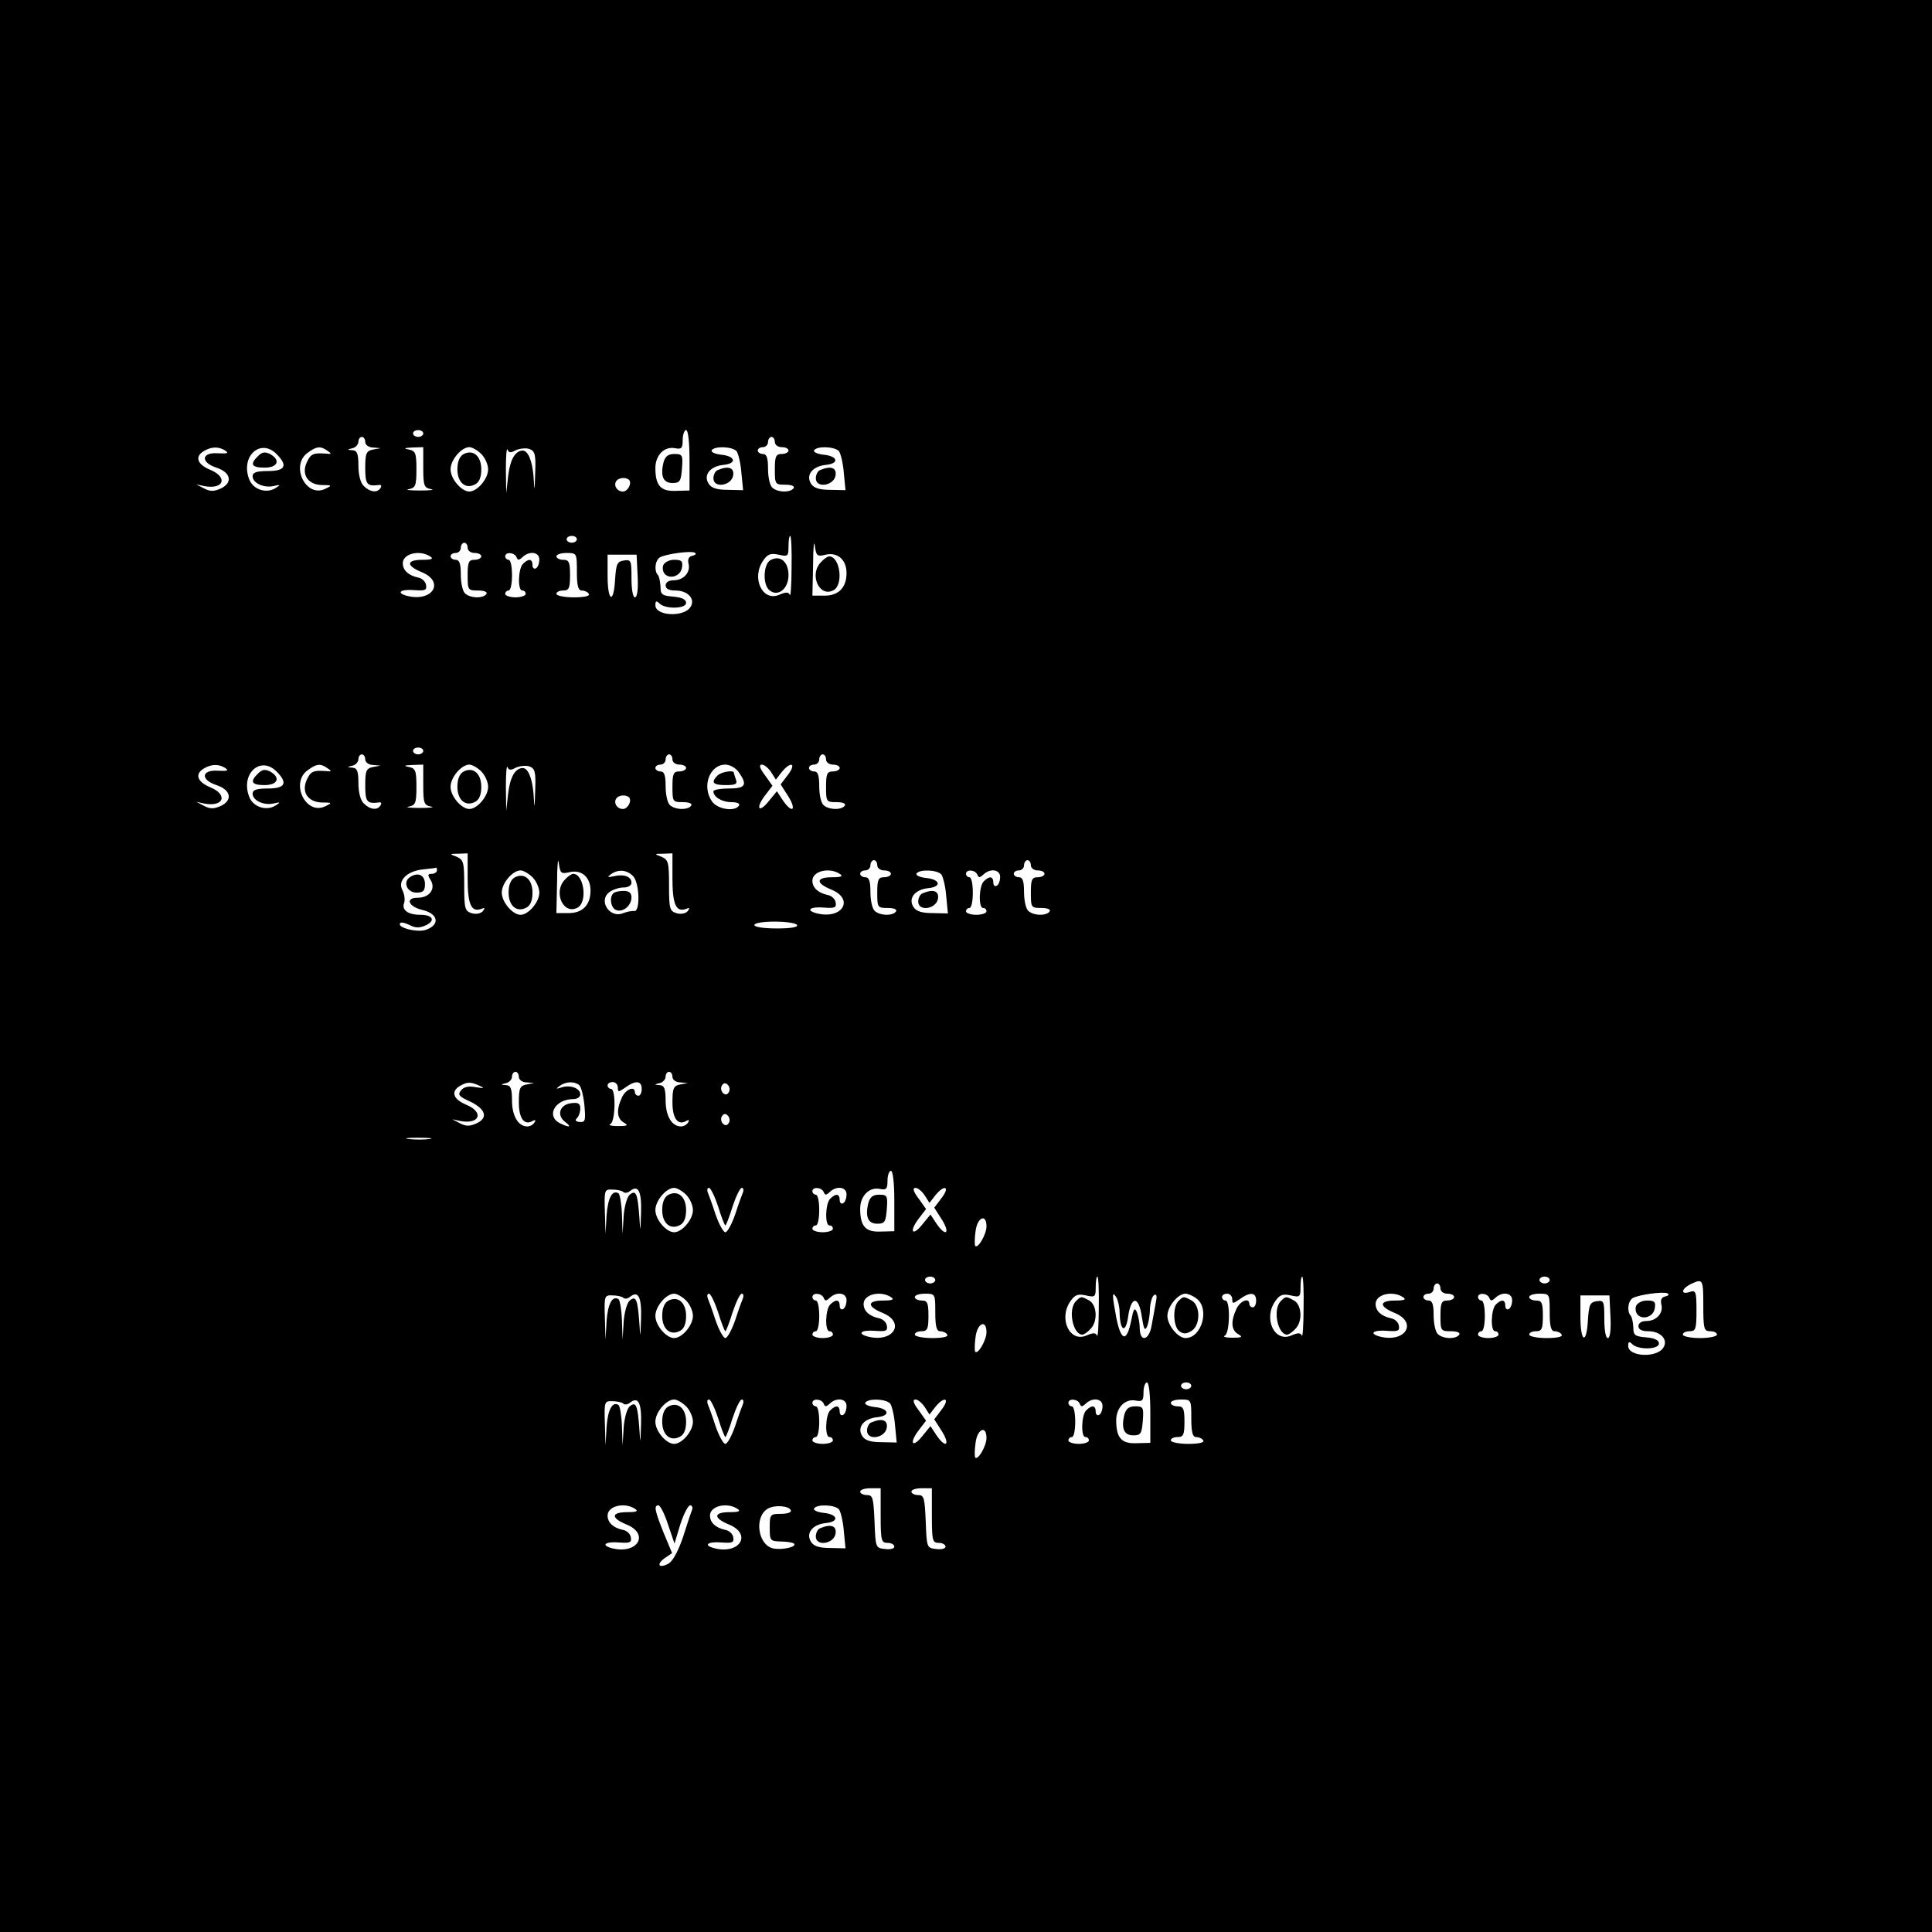
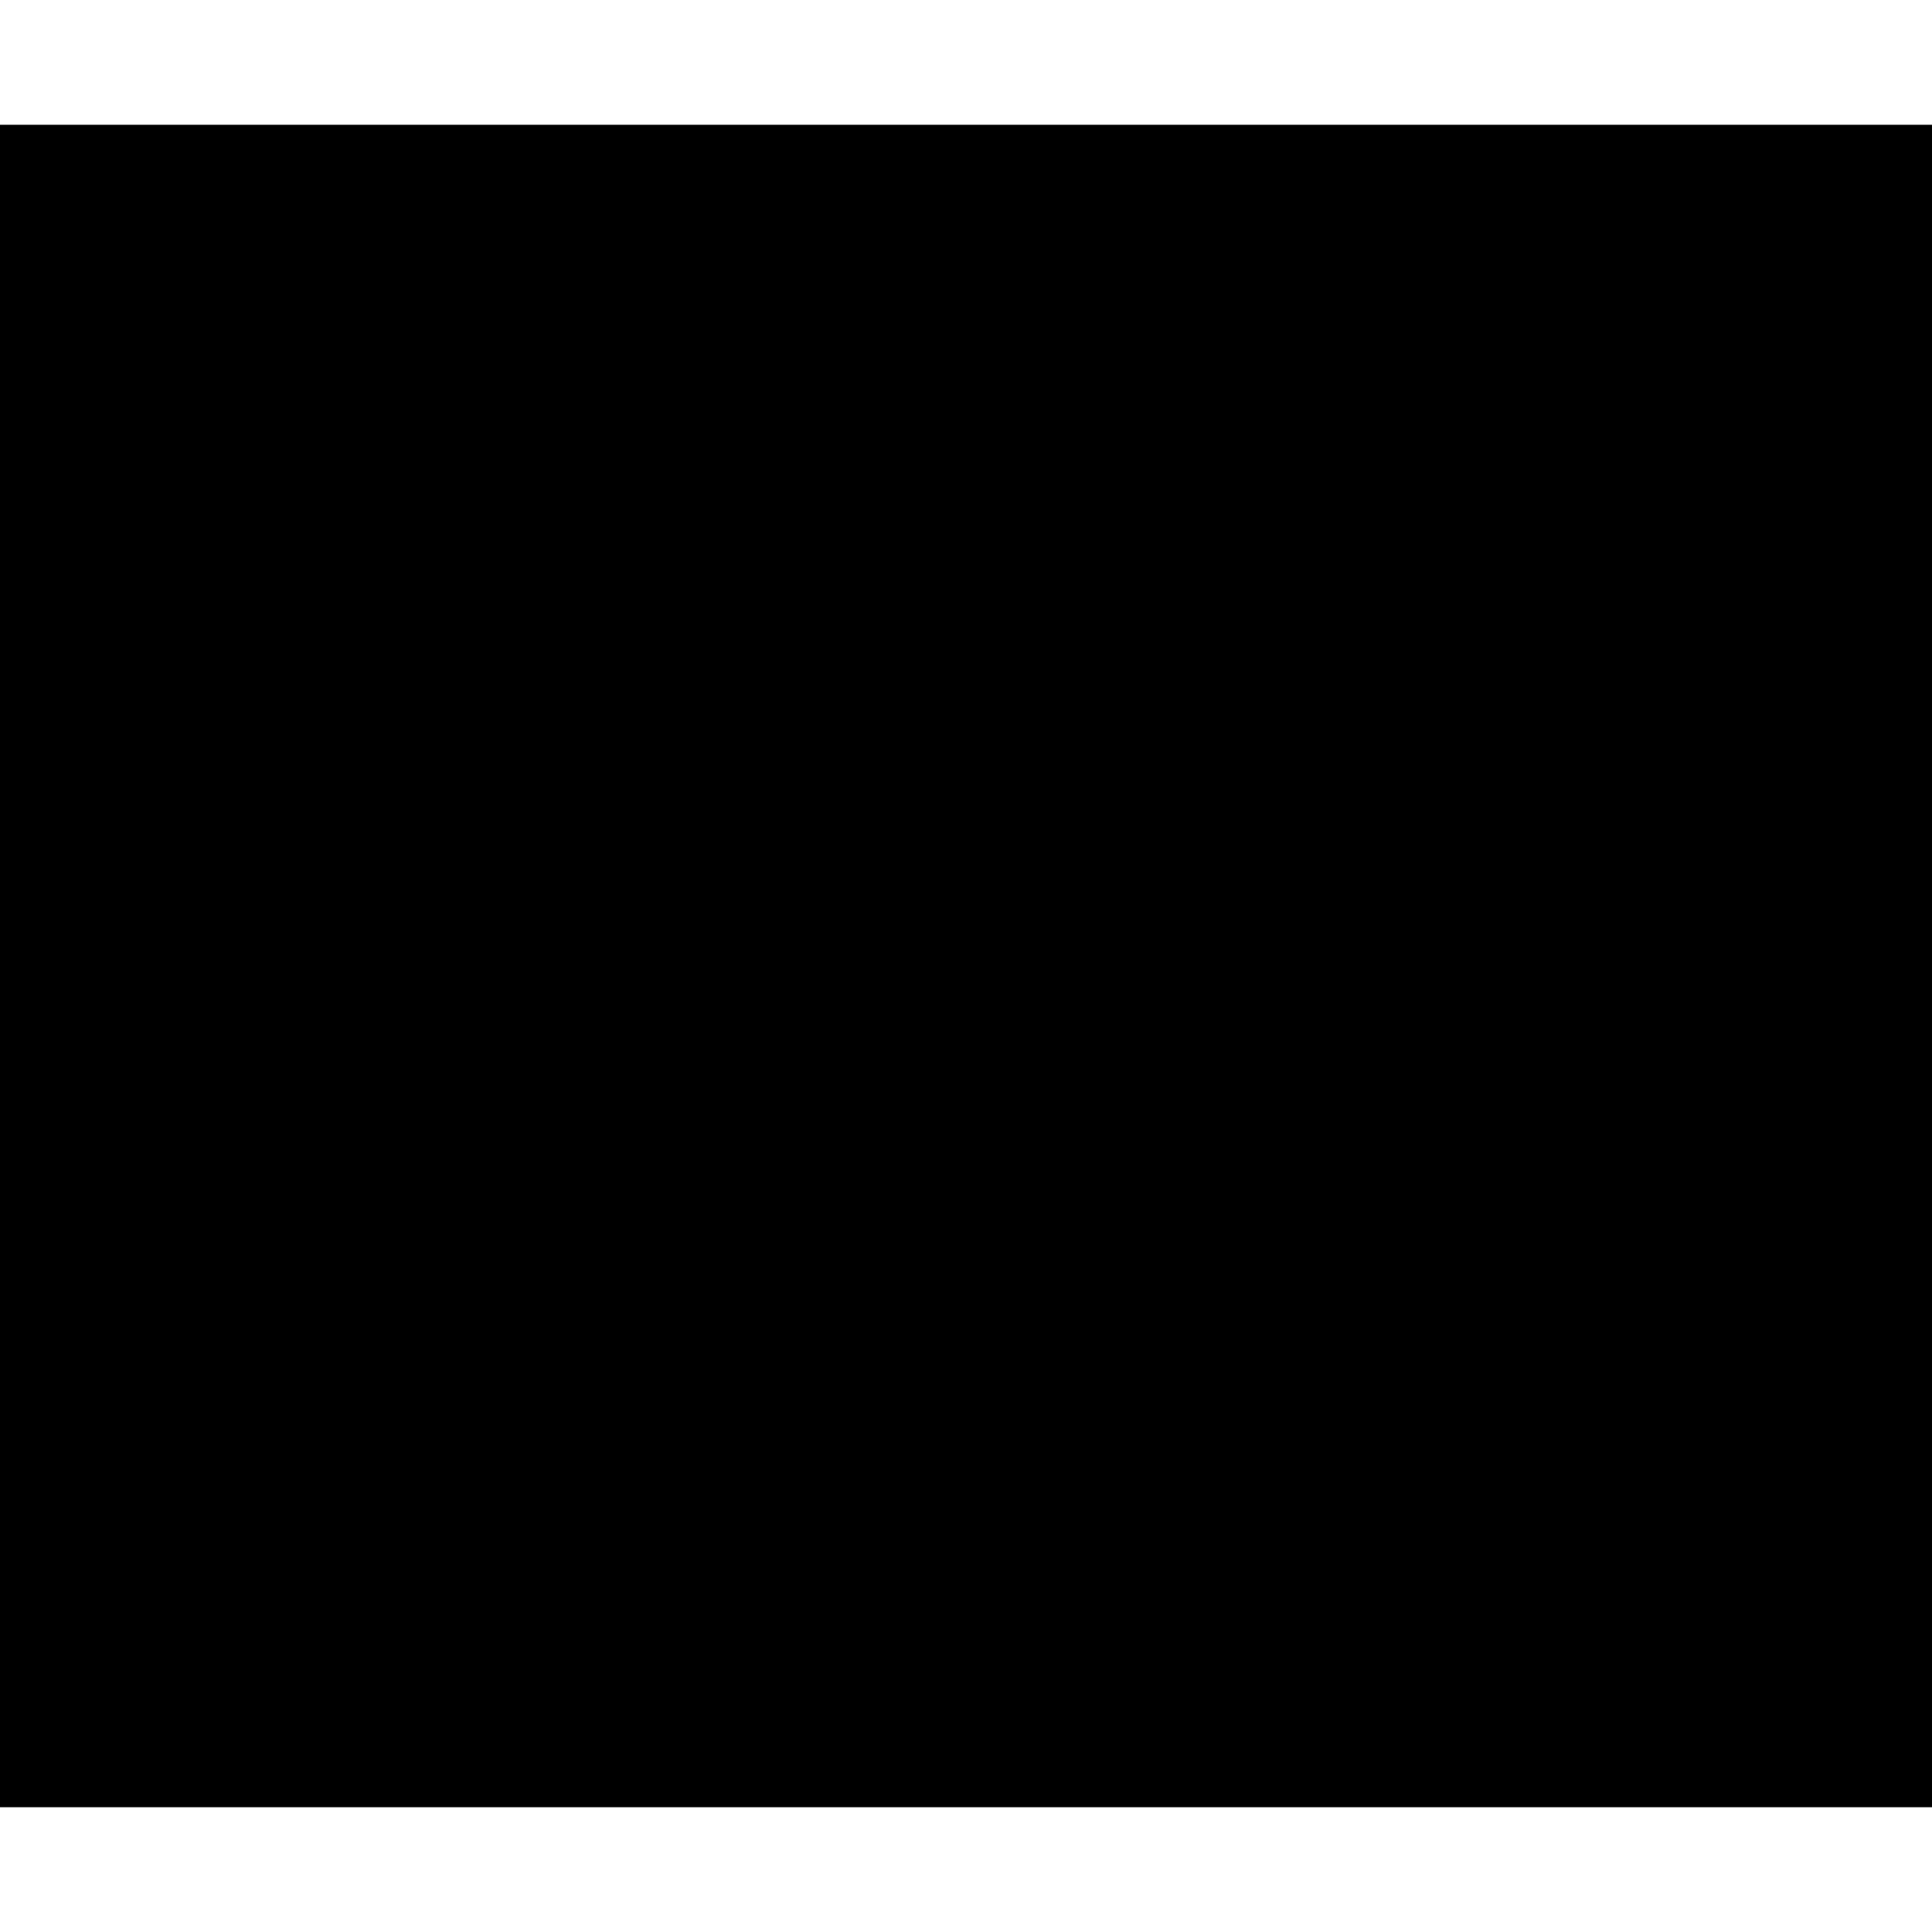
- <svg xmlns="http://www.w3.org/2000/svg" version="1.0" width="566pt" height="566pt" viewBox="0 0 566 566" preserveAspectRatio="xMidYMid meet">
-   <g transform="translate(0,566) scale(0.1,-0.1)" fill="#000000" stroke="none">
-     <path d="M0 2830 l0 -2830 2830 0 2830 0 0 2830 0 2830 -2830 0 -2830 0 0 -2830z m1240 1560 c0 -5 -7 -10 -15 -10 -8 0 -15 5 -15 10 0 6 7 10 15 10 8 0 15 -4 15 -10z m780 -78 l0 -89 -40 -1 c-44 -2 -60 15 -60 67 0 37 26 64 57 58 20 -4 23 0 23 24 0 16 5 29 10 29 6 0 10 -36 10 -88z m-950 53 c0 -8 10 -16 23 -16 l22 -2 -22 -4 c-20 -4 -23 -11 -23 -54 0 -48 5 -54 39 -50 7 2 10 -2 6 -8 -9 -16 -31 -13 -49 5 -10 9 -16 33 -16 60 0 35 -4 44 -17 45 -17 1 -17 2 0 6 9 2 17 11 17 19 0 8 5 14 10 14 6 0 10 -7 10 -15z m1200 0 c0 -8 9 -15 20 -15 11 0 20 -4 20 -10 0 -5 -9 -10 -20 -10 -17 0 -20 -7 -20 -45 0 -44 1 -45 31 -45 17 0 28 -4 24 -10 -9 -14 -48 -13 -63 2 -7 7 -12 31 -12 55 0 32 -4 43 -15 43 -8 0 -15 5 -15 10 0 6 7 10 15 10 8 0 15 7 15 15 0 8 5 15 10 15 6 0 10 -7 10 -15z m-1610 -25 c11 -8 6 -9 -20 -8 -50 4 -54 -26 -6 -42 43 -14 49 -45 11 -62 -19 -8 -30 -8 -47 1 l-23 12 23 -5 c58 -11 71 26 17 48 -38 16 -45 39 -17 55 22 13 43 13 62 1z m150 -10 c34 -34 26 -50 -25 -50 -33 0 -45 -4 -45 -15 0 -20 32 -35 61 -29 21 5 22 4 6 -6 -27 -17 -66 -4 -77 26 -26 67 33 121 80 74z m150 9 c12 -8 12 -10 -5 -8 -37 3 -45 -1 -56 -25 -17 -36 3 -66 44 -67 30 0 31 -1 10 -11 -57 -28 -104 69 -51 106 26 19 37 20 58 5z m280 -48 c0 -54 2 -60 23 -64 12 -2 -3 -4 -33 -4 -30 0 -45 2 -32 4 19 4 22 10 22 58 0 48 -3 54 -22 58 -17 3 -14 5 10 6 l32 1 0 -59z m170 39 c11 -11 20 -31 20 -45 0 -28 -32 -65 -55 -65 -23 0 -55 37 -55 65 0 28 32 65 55 65 8 0 24 -9 35 -20z m101 11 c11 5 29 7 39 4 17 -6 20 -15 18 -68 -2 -60 -2 -61 -5 -12 -4 46 -16 75 -32 75 -22 -1 -36 -26 -42 -72 l-6 -53 -1 70 c0 39 2 64 5 58 3 -10 10 -10 24 -2z m647 -3 c5 -7 12 -36 14 -63 l5 -51 -45 1 c-31 0 -48 5 -56 18 -16 25 4 51 43 55 41 4 36 26 -7 30 -18 2 -30 8 -27 13 9 13 61 11 73 -3z m300 0 c5 -7 12 -36 14 -63 l5 -51 -45 1 c-31 0 -48 5 -56 18 -16 25 4 51 43 55 41 4 36 26 -7 30 -18 2 -30 8 -27 13 9 13 61 11 73 -3z m-615 -84 c9 -10 -4 -34 -18 -34 -17 0 -28 17 -20 30 7 11 28 13 38 4z m-153 -174 c0 -5 -7 -10 -15 -10 -8 0 -15 5 -15 10 0 6 7 10 15 10 8 0 15 -4 15 -10z m629 -82 c0 -51 -3 -88 -5 -81 -4 9 -11 9 -30 1 -50 -23 -84 49 -48 100 13 19 22 22 45 17 27 -6 29 -5 29 24 0 17 2 31 5 31 3 0 5 -42 4 -92z m100 37 c35 8 61 -15 61 -54 0 -42 -23 -66 -64 -66 l-36 0 2 90 c0 50 3 75 5 57 4 -31 7 -33 32 -27z m-1049 20 c0 -8 9 -15 20 -15 11 0 20 -4 20 -10 0 -5 -9 -10 -20 -10 -17 0 -20 -7 -20 -45 0 -44 1 -45 31 -45 17 0 28 -4 24 -10 -9 -14 -48 -13 -63 2 -7 7 -12 31 -12 55 0 32 -4 43 -15 43 -8 0 -15 5 -15 10 0 6 7 10 15 10 8 0 15 7 15 15 0 8 5 15 10 15 6 0 10 -7 10 -15z m659 -23 c-11 -2 -15 -10 -12 -23 7 -25 -14 -49 -43 -49 -15 0 -24 -6 -24 -15 0 -10 10 -15 29 -15 36 0 59 -25 44 -48 -19 -31 -103 -27 -103 5 0 13 3 14 12 5 17 -17 78 -16 78 2 0 10 -13 16 -37 18 -34 3 -38 6 -38 30 -1 15 -4 30 -8 34 -11 12 -8 42 6 51 17 10 90 20 102 14 6 -3 3 -7 -6 -9z m-769 -2 c11 -7 5 -10 -22 -10 -48 0 -49 -17 -3 -36 69 -28 33 -88 -41 -70 -36 9 -21 21 22 17 30 -2 35 0 32 16 -2 10 -12 19 -23 21 -28 6 -45 21 -45 42 0 28 49 40 80 20z m253 -2 c4 -10 7 -10 18 0 20 19 49 15 49 -7 0 -11 -4 -23 -10 -26 -5 -3 -10 1 -10 9 0 19 -11 21 -28 4 -14 -14 -16 -78 -2 -78 6 0 10 -4 10 -10 0 -5 -13 -10 -30 -10 -16 0 -30 5 -30 10 0 6 5 10 10 10 6 0 10 20 10 45 0 25 -4 45 -10 45 -5 0 -10 5 -10 10 0 14 27 12 33 -2z m177 -43 c0 -41 4 -55 14 -55 8 0 18 -4 21 -10 4 -6 -13 -10 -44 -10 -28 0 -51 5 -51 10 0 6 9 10 20 10 17 0 20 7 20 45 0 38 -3 45 -20 45 -11 0 -20 5 -20 10 0 6 14 10 30 10 30 0 30 -1 30 -55z m178 -12 c2 -39 -1 -63 -8 -63 -6 0 -10 24 -10 56 0 52 -1 55 -22 52 -20 -3 -23 -10 -26 -55 -4 -74 -22 -66 -22 10 l0 62 43 0 42 0 3 -62z m-628 -513 c0 -5 -7 -10 -15 -10 -8 0 -15 5 -15 10 0 6 7 10 15 10 8 0 15 -4 15 -10z m-170 -25 c0 -8 10 -16 23 -16 l22 -2 -22 -4 c-20 -4 -23 -11 -23 -54 0 -48 5 -54 39 -50 7 2 10 -2 6 -8 -9 -16 -31 -13 -49 5 -10 9 -16 33 -16 60 0 35 -4 44 -17 45 -17 1 -17 2 0 6 9 2 17 11 17 19 0 8 5 14 10 14 6 0 10 -7 10 -15z m900 0 c0 -8 9 -15 20 -15 11 0 20 -4 20 -10 0 -5 -9 -10 -20 -10 -17 0 -20 -7 -20 -45 0 -44 1 -45 31 -45 17 0 28 -4 24 -10 -9 -14 -48 -13 -63 2 -7 7 -12 31 -12 55 0 32 -4 43 -15 43 -8 0 -15 5 -15 10 0 6 7 10 15 10 8 0 15 7 15 15 0 8 5 15 10 15 6 0 10 -7 10 -15z m450 0 c0 -8 9 -15 20 -15 11 0 20 -4 20 -10 0 -5 -9 -10 -20 -10 -17 0 -20 -7 -20 -45 0 -44 1 -45 31 -45 17 0 28 -4 24 -10 -9 -14 -48 -13 -63 2 -7 7 -12 31 -12 55 0 32 -4 43 -15 43 -8 0 -15 5 -15 10 0 6 7 10 15 10 8 0 15 7 15 15 0 8 5 15 10 15 6 0 10 -7 10 -15z m-1760 -25 c11 -8 6 -9 -20 -8 -50 4 -54 -26 -6 -42 43 -14 49 -45 11 -62 -19 -8 -30 -8 -47 1 l-23 12 23 -5 c58 -11 71 26 17 48 -38 16 -45 39 -17 55 22 13 43 13 62 1z m150 -10 c34 -34 26 -50 -25 -50 -33 0 -45 -4 -45 -15 0 -20 32 -35 61 -29 21 5 22 4 6 -6 -27 -17 -66 -4 -77 26 -26 67 33 121 80 74z m150 9 c12 -8 12 -10 -5 -8 -37 3 -45 -1 -56 -25 -17 -36 3 -66 44 -67 30 0 31 -1 10 -11 -57 -28 -104 69 -51 106 26 19 37 20 58 5z m280 -48 c0 -54 2 -60 23 -64 12 -2 -3 -4 -33 -4 -30 0 -45 2 -32 4 19 4 22 10 22 58 0 48 -3 54 -22 58 -17 3 -14 5 10 6 l32 1 0 -59z m170 39 c11 -11 20 -31 20 -45 0 -28 -32 -65 -55 -65 -23 0 -55 37 -55 65 0 28 32 65 55 65 8 0 24 -9 35 -20z m101 11 c11 5 29 7 39 4 17 -6 20 -15 18 -68 -2 -60 -2 -61 -5 -12 -4 46 -16 75 -32 75 -22 -1 -36 -26 -42 -72 l-6 -53 -1 70 c0 39 2 64 5 58 3 -10 10 -10 24 -2z m653 -13 c27 -38 20 -48 -29 -48 -25 0 -45 -4 -45 -8 0 -17 25 -32 53 -32 16 0 26 -4 22 -10 -12 -19 -63 -11 -79 12 -31 44 -7 108 39 108 13 0 31 -10 39 -22z m95 0 l14 -22 17 22 c27 33 44 26 19 -7 l-22 -29 23 -36 c25 -41 10 -50 -17 -10 l-17 26 -23 -28 c-29 -37 -41 -24 -13 14 l23 30 -22 31 c-16 21 -18 31 -9 31 7 0 19 -10 27 -22z m-416 -74 c9 -10 -4 -34 -18 -34 -17 0 -28 17 -20 30 7 11 28 13 38 4z m-473 -237 c0 -75 10 -100 39 -90 12 5 13 3 5 -7 -7 -7 -21 -9 -33 -5 -19 6 -21 14 -21 81 0 68 -2 75 -22 84 -22 8 -22 9 5 9 l27 1 0 -73z m299 18 c35 8 61 -15 61 -54 0 -42 -23 -66 -64 -66 l-36 0 2 90 c0 50 3 75 5 57 4 -31 7 -33 32 -27z m301 -18 c0 -75 10 -100 39 -90 12 5 13 3 5 -7 -7 -7 -21 -9 -33 -5 -19 6 -21 14 -21 81 0 68 -2 75 -22 84 -22 8 -22 9 5 9 l27 1 0 -73z m600 38 c0 -8 9 -15 20 -15 11 0 20 -4 20 -10 0 -5 -9 -10 -20 -10 -17 0 -20 -7 -20 -45 0 -44 1 -45 31 -45 17 0 28 -4 24 -10 -9 -14 -48 -13 -63 2 -7 7 -12 31 -12 55 0 32 -4 43 -15 43 -8 0 -15 5 -15 10 0 6 7 10 15 10 8 0 15 7 15 15 0 8 5 15 10 15 6 0 10 -7 10 -15z m450 0 c0 -8 9 -15 20 -15 11 0 20 -4 20 -10 0 -5 -9 -10 -20 -10 -17 0 -20 -7 -20 -45 0 -44 1 -45 31 -45 17 0 28 -4 24 -10 -9 -14 -48 -13 -63 2 -7 7 -12 31 -12 55 0 32 -4 43 -15 43 -8 0 -15 5 -15 10 0 6 7 10 15 10 8 0 15 7 15 15 0 8 5 15 10 15 6 0 10 -7 10 -15z m-1740 -15 c0 -5 -7 -10 -15 -10 -12 0 -13 -3 -3 -19 15 -25 -4 -51 -38 -51 -38 0 -28 -26 14 -36 46 -11 52 -43 10 -58 -26 -9 -88 7 -75 20 3 3 15 0 27 -6 17 -9 29 -9 47 -1 30 14 21 31 -15 31 -37 0 -56 14 -48 35 3 9 1 25 -5 37 -15 28 13 56 60 61 20 2 37 4 39 5 1 1 2 -2 2 -8z m280 -20 c11 -11 20 -31 20 -45 0 -28 -32 -65 -55 -65 -23 0 -55 37 -55 65 0 28 32 65 55 65 8 0 24 -9 35 -20z m294 4 c20 -19 22 -106 4 -103 -7 1 -21 -2 -32 -6 -40 -17 -75 37 -40 62 10 7 28 13 41 13 13 0 23 6 23 14 0 18 -22 26 -52 19 -18 -4 -20 -3 -8 6 21 15 46 13 64 -5z m606 6 c11 -7 5 -10 -22 -10 -48 0 -49 -17 -3 -36 69 -28 33 -88 -41 -70 -36 9 -21 21 22 17 30 -2 35 0 32 16 -2 10 -12 19 -23 21 -28 6 -45 21 -45 42 0 28 49 40 80 20z m298 -2 c5 -7 12 -36 14 -63 l5 -51 -45 1 c-31 0 -48 5 -56 18 -16 25 4 51 43 55 41 4 36 26 -7 30 -18 2 -30 8 -27 13 9 13 61 11 73 -3z m105 0 c4 -10 7 -10 18 0 20 19 49 15 49 -7 0 -11 -4 -23 -10 -26 -5 -3 -10 1 -10 9 0 19 -11 21 -28 4 -14 -14 -16 -78 -2 -78 6 0 10 -4 10 -10 0 -5 -13 -10 -30 -10 -16 0 -30 5 -30 10 0 6 5 10 10 10 6 0 10 20 10 45 0 25 -4 45 -10 45 -5 0 -10 5 -10 10 0 14 27 12 33 -2z m-528 -148 c4 -6 -18 -10 -59 -10 -37 0 -66 4 -66 10 0 6 26 10 59 10 33 0 63 -4 66 -10z m-815 -445 c0 -8 10 -16 23 -16 l22 -2 -22 -4 c-20 -4 -23 -11 -23 -53 0 -48 17 -69 42 -53 7 3 8 1 4 -5 -4 -7 -13 -12 -21 -12 -27 0 -45 31 -45 76 0 35 -4 44 -17 45 -17 1 -17 2 0 6 9 2 17 11 17 19 0 8 5 14 10 14 6 0 10 -7 10 -15z m450 0 c0 -8 10 -16 23 -16 l22 -2 -22 -4 c-20 -4 -23 -11 -23 -53 0 -48 17 -69 42 -53 7 3 8 1 4 -5 -4 -7 -13 -12 -21 -12 -27 0 -45 31 -45 76 0 35 -4 44 -17 45 -17 1 -17 2 0 6 9 2 17 11 17 19 0 8 5 14 10 14 6 0 10 -7 10 -15z m-565 -26 c16 -7 13 -8 -11 -4 -21 4 -35 1 -43 -9 -11 -13 -7 -18 26 -33 46 -22 54 -48 19 -64 -20 -9 -31 -9 -48 0 l-23 12 23 -5 c58 -11 71 26 17 48 -38 16 -45 39 -17 55 21 12 31 12 57 0z m291 3 c6 -4 13 -30 16 -59 4 -45 3 -51 -13 -50 -13 1 -15 5 -9 11 6 6 10 18 10 29 0 14 -6 18 -27 15 -34 -4 -43 -36 -17 -55 21 -16 11 -17 -17 -3 -40 22 -12 70 40 70 12 0 21 6 21 14 0 18 -30 29 -56 20 -16 -5 -16 -4 -4 5 17 12 40 14 56 3z m114 -8 c0 -14 2 -14 22 0 30 22 48 20 48 -4 0 -11 -4 -20 -10 -20 -5 0 -10 5 -10 10 0 20 -27 9 -38 -15 -17 -37 -15 -62 6 -74 14 -8 10 -10 -18 -10 -19 0 -29 3 -22 6 15 6 17 103 2 103 -5 0 -10 5 -10 10 0 6 7 10 15 10 8 0 15 -7 15 -16z m325 -14 c-5 -8 -11 -8 -17 -2 -6 6 -7 16 -3 22 5 8 11 8 17 2 6 -6 7 -16 3 -22z m0 -90 c-5 -8 -11 -8 -17 -2 -6 6 -7 16 -3 22 5 8 11 8 17 2 6 -6 7 -16 3 -22z m-877 -47 c-15 -2 -42 -2 -60 0 -18 2 -6 4 27 4 33 0 48 -2 33 -4z m1362 -181 l0 -89 -40 -1 c-44 -2 -60 15 -60 67 0 37 26 64 57 58 20 -4 23 0 23 24 0 16 5 29 10 29 6 0 10 -36 10 -88z m-794 26 c4 -4 13 -3 20 3 24 19 34 -1 32 -64 -2 -59 -2 -60 -5 -12 -5 69 -10 80 -28 65 -8 -6 -16 -35 -18 -63 l-3 -52 -2 57 c-1 31 -6 59 -10 62 -18 11 -31 -13 -35 -64 l-3 -55 -2 65 c-2 64 -1 66 22 65 13 0 28 -3 32 -7z m184 -8 c11 -11 20 -31 20 -45 0 -28 -32 -65 -55 -65 -23 0 -55 37 -55 65 0 28 32 65 55 65 8 0 24 -9 35 -20z m94 -35 c9 -30 19 -55 21 -55 2 0 12 25 21 55 10 30 22 55 27 55 5 0 6 -6 4 -12 -3 -7 -14 -37 -23 -65 -10 -29 -23 -53 -29 -53 -6 0 -19 24 -29 53 -9 28 -20 58 -23 65 -2 6 -1 12 4 12 5 0 17 -25 27 -55z m309 43 c4 -10 7 -10 18 0 20 19 49 15 49 -7 0 -11 -4 -23 -10 -26 -5 -3 -10 1 -10 9 0 19 -11 21 -28 4 -14 -14 -16 -78 -2 -78 6 0 10 -4 10 -10 0 -5 -13 -10 -30 -10 -16 0 -30 5 -30 10 0 6 5 10 10 10 6 0 10 20 10 45 0 25 -4 45 -10 45 -5 0 -10 5 -10 10 0 14 27 12 33 -2z m296 -10 l14 -22 17 22 c27 33 44 26 19 -7 l-22 -29 23 -36 c25 -41 10 -50 -17 -10 l-17 26 -23 -28 c-29 -37 -41 -24 -13 14 l23 30 -22 31 c-16 21 -18 31 -9 31 7 0 19 -10 27 -22z m181 -91 c0 -23 -25 -66 -33 -57 -2 3 -2 22 1 43 5 41 32 53 32 14z m-150 -157 c0 -5 -7 -10 -15 -10 -8 0 -15 5 -15 10 0 6 7 10 15 10 8 0 15 -4 15 -10z m479 -82 c0 -51 -3 -88 -5 -81 -4 9 -11 9 -30 1 -50 -23 -84 49 -48 100 13 19 22 22 45 17 27 -6 29 -5 29 24 0 17 2 31 5 31 3 0 5 -42 4 -92z m600 0 c0 -51 -3 -88 -5 -81 -4 9 -11 9 -30 1 -50 -23 -84 49 -48 100 13 19 22 22 45 17 27 -6 29 -5 29 24 0 17 2 31 5 31 3 0 5 -42 4 -92z m721 82 c0 -5 -7 -10 -15 -10 -8 0 -15 5 -15 10 0 6 7 10 15 10 8 0 15 -4 15 -10z m450 -75 c0 -68 2 -75 20 -75 11 0 20 -4 20 -10 0 -5 -22 -10 -50 -10 -27 0 -50 5 -50 10 0 6 9 10 20 10 18 0 20 7 20 61 0 56 -2 60 -20 54 -27 -9 -25 9 3 23 36 17 37 15 37 -63z m-770 50 c0 -8 9 -15 20 -15 11 0 20 -4 20 -10 0 -5 -9 -10 -20 -10 -17 0 -20 -7 -20 -45 0 -44 1 -45 31 -45 17 0 28 -4 24 -10 -9 -14 -48 -13 -63 2 -7 7 -12 31 -12 55 0 32 -4 43 -15 43 -8 0 -15 5 -15 10 0 6 7 10 15 10 8 0 15 7 15 15 0 8 5 15 10 15 6 0 10 -7 10 -15z m659 -23 c-11 -2 -15 -10 -12 -23 7 -25 -14 -49 -43 -49 -15 0 -24 -6 -24 -15 0 -10 10 -15 29 -15 36 0 59 -25 44 -48 -19 -31 -103 -27 -103 5 0 13 3 14 12 5 17 -17 78 -16 78 2 0 10 -13 16 -37 18 -34 3 -38 6 -38 30 -1 15 -4 30 -8 34 -11 12 -8 42 6 51 17 10 90 20 102 14 6 -3 3 -7 -6 -9z m-3053 -4 c4 -4 13 -3 20 3 24 19 34 -1 32 -64 -2 -59 -2 -60 -5 -12 -5 69 -10 80 -28 65 -8 -6 -16 -35 -18 -63 l-3 -52 -2 57 c-1 31 -6 59 -10 62 -18 11 -31 -13 -35 -64 l-3 -55 -2 65 c-2 64 -1 66 22 65 13 0 28 -3 32 -7z m184 -8 c11 -11 20 -31 20 -45 0 -28 -32 -65 -55 -65 -23 0 -55 37 -55 65 0 28 32 65 55 65 8 0 24 -9 35 -20z m94 -35 c9 -30 19 -55 21 -55 2 0 12 25 21 55 10 30 22 55 27 55 5 0 6 -6 4 -12 -3 -7 -14 -37 -23 -65 -10 -29 -23 -53 -29 -53 -6 0 -19 24 -29 53 -9 28 -20 58 -23 65 -2 6 -1 12 4 12 5 0 17 -25 27 -55z m309 43 c4 -10 7 -10 18 0 20 19 49 15 49 -7 0 -11 -4 -23 -10 -26 -5 -3 -10 1 -10 9 0 19 -11 21 -28 4 -14 -14 -16 -78 -2 -78 6 0 10 -4 10 -10 0 -5 -13 -10 -30 -10 -16 0 -30 5 -30 10 0 6 5 10 10 10 6 0 10 20 10 45 0 25 -4 45 -10 45 -5 0 -10 5 -10 10 0 14 27 12 33 -2z m197 2 c11 -7 5 -10 -22 -10 -48 0 -49 -17 -3 -36 69 -28 33 -88 -41 -70 -36 9 -21 21 22 17 30 -2 35 0 32 16 -2 10 -12 19 -23 21 -28 6 -45 21 -45 42 0 28 49 40 80 20z m130 -45 c0 -41 4 -55 14 -55 8 0 18 -4 21 -10 4 -6 -13 -10 -44 -10 -28 0 -51 5 -51 10 0 6 9 10 20 10 17 0 20 7 20 45 0 38 -3 45 -20 45 -11 0 -20 5 -20 10 0 6 14 10 30 10 30 0 30 -1 30 -55z m540 0 c1 -55 18 -63 25 -12 9 62 31 61 40 0 6 -38 9 -44 16 -28 4 11 8 34 8 52 1 17 6 35 12 39 8 4 9 -3 5 -22 -3 -16 -8 -46 -12 -66 -7 -45 -34 -52 -35 -10 0 15 -4 36 -8 47 -7 16 -10 12 -17 -24 -13 -63 -29 -61 -43 5 -13 69 -14 84 -1 64 5 -8 10 -28 10 -45z m225 41 c40 -29 16 -116 -32 -116 -22 0 -53 38 -53 65 0 27 31 65 53 65 7 0 22 -6 32 -14z m105 -2 c0 -14 2 -14 22 0 30 22 48 20 48 -4 0 -11 -4 -20 -10 -20 -5 0 -10 5 -10 10 0 20 -27 9 -38 -15 -17 -37 -15 -62 6 -74 14 -8 10 -10 -18 -10 -19 0 -29 3 -22 6 15 6 17 103 2 103 -5 0 -10 5 -10 10 0 6 7 10 15 10 8 0 15 -7 15 -16z m500 6 c11 -7 5 -10 -22 -10 -48 0 -49 -17 -3 -36 69 -28 33 -88 -41 -70 -36 9 -21 21 22 17 30 -2 35 0 32 16 -2 10 -12 19 -23 21 -28 6 -45 21 -45 42 0 28 49 40 80 20z m253 -2 c4 -10 7 -10 18 0 20 19 49 15 49 -7 0 -11 -4 -23 -10 -26 -5 -3 -10 1 -10 9 0 19 -11 21 -28 4 -14 -14 -16 -78 -2 -78 6 0 10 -4 10 -10 0 -5 -13 -10 -30 -10 -16 0 -30 5 -30 10 0 6 5 10 10 10 6 0 10 20 10 45 0 25 -4 45 -10 45 -5 0 -10 5 -10 10 0 14 27 12 33 -2z m177 -43 c0 -41 4 -55 14 -55 8 0 18 -4 21 -10 4 -6 -13 -10 -44 -10 -28 0 -51 5 -51 10 0 6 9 10 20 10 17 0 20 7 20 45 0 38 -3 45 -20 45 -11 0 -20 5 -20 10 0 6 14 10 30 10 30 0 30 -1 30 -55z m178 -12 c2 -39 -1 -63 -8 -63 -6 0 -10 24 -10 56 0 52 -1 55 -22 52 -20 -3 -23 -10 -26 -55 -4 -74 -22 -66 -22 10 l0 62 43 0 42 0 3 -62z m-1828 -46 c0 -23 -25 -66 -33 -57 -2 3 -2 22 1 43 5 41 32 53 32 14z m480 -235 l0 -89 -40 -1 c-44 -2 -60 15 -60 67 0 37 26 64 57 58 20 -4 23 0 23 24 0 16 5 29 10 29 6 0 10 -36 10 -88z m120 78 c0 -5 -7 -10 -15 -10 -8 0 -15 5 -15 10 0 6 7 10 15 10 8 0 15 -4 15 -10z m-1664 -52 c4 -4 13 -3 20 3 24 19 34 -1 32 -64 -2 -59 -2 -60 -5 -12 -5 69 -10 80 -28 65 -8 -6 -16 -35 -18 -63 l-3 -52 -2 57 c-1 31 -6 59 -10 62 -18 11 -31 -13 -35 -64 l-3 -55 -2 65 c-2 64 -1 66 22 65 13 0 28 -3 32 -7z m184 -8 c11 -11 20 -31 20 -45 0 -28 -32 -65 -55 -65 -23 0 -55 37 -55 65 0 28 32 65 55 65 8 0 24 -9 35 -20z m94 -35 c9 -30 19 -55 21 -55 2 0 12 25 21 55 10 30 22 55 27 55 5 0 6 -6 4 -12 -3 -7 -14 -37 -23 -65 -10 -29 -23 -53 -29 -53 -6 0 -19 24 -29 53 -9 28 -20 58 -23 65 -2 6 -1 12 4 12 5 0 17 -25 27 -55z m309 43 c4 -10 7 -10 18 0 20 19 49 15 49 -7 0 -11 -4 -23 -10 -26 -5 -3 -10 1 -10 9 0 19 -11 21 -28 4 -14 -14 -16 -78 -2 -78 6 0 10 -4 10 -10 0 -5 -13 -10 -30 -10 -16 0 -30 5 -30 10 0 6 5 10 10 10 6 0 10 20 10 45 0 25 -4 45 -10 45 -5 0 -10 5 -10 10 0 14 27 12 33 -2z m195 0 c5 -7 12 -36 14 -63 l5 -51 -45 1 c-31 0 -48 5 -56 18 -16 25 4 51 43 55 41 4 36 26 -7 30 -18 2 -30 8 -27 13 9 13 61 11 73 -3z m101 -10 l14 -22 17 22 c27 33 44 26 19 -7 l-22 -29 23 -36 c25 -41 10 -50 -17 -10 l-17 26 -23 -28 c-29 -37 -41 -24 -13 14 l23 30 -22 31 c-16 21 -18 31 -9 31 7 0 19 -10 27 -22z m454 10 c4 -10 7 -10 18 0 20 19 49 15 49 -7 0 -11 -4 -23 -10 -26 -5 -3 -10 1 -10 9 0 19 -11 21 -28 4 -14 -14 -16 -78 -2 -78 6 0 10 -4 10 -10 0 -5 -13 -10 -30 -10 -16 0 -30 5 -30 10 0 6 5 10 10 10 6 0 10 20 10 45 0 25 -4 45 -10 45 -5 0 -10 5 -10 10 0 14 27 12 33 -2z m327 -43 c0 -41 4 -55 14 -55 8 0 18 -4 21 -10 4 -6 -13 -10 -44 -10 -28 0 -51 5 -51 10 0 6 9 10 20 10 17 0 20 7 20 45 0 38 -3 45 -20 45 -11 0 -20 5 -20 10 0 6 14 10 30 10 30 0 30 -1 30 -55z m-600 -58 c0 -23 -25 -66 -33 -57 -2 3 -2 22 1 43 5 41 32 53 32 14z m-310 -227 c0 -73 2 -80 20 -80 11 0 20 -5 20 -11 0 -6 -12 -9 -27 -7 -28 3 -28 4 -31 81 -3 69 -5 77 -22 77 -11 0 -20 5 -20 10 0 6 14 10 30 10 l30 0 0 -80z m150 0 c0 -73 2 -80 20 -80 11 0 20 -5 20 -11 0 -6 -12 -9 -27 -7 -28 3 -28 4 -31 81 -3 69 -5 77 -22 77 -11 0 -20 5 -20 10 0 6 14 10 30 10 l30 0 0 -80z m-870 20 c11 -7 5 -10 -22 -10 -48 0 -49 -17 -3 -36 69 -28 33 -88 -41 -70 -36 9 -21 21 22 17 30 -2 35 0 32 16 -2 10 -12 19 -23 21 -28 6 -45 21 -45 42 0 28 49 40 80 20z m97 -46 l19 -56 17 56 c10 31 23 56 29 56 5 0 8 -6 6 -12 -3 -7 -15 -43 -27 -81 -14 -41 -30 -71 -43 -78 -28 -15 -36 -2 -11 16 l22 15 -25 60 c-26 65 -29 80 -15 80 5 0 18 -25 28 -56z m203 46 c11 -7 5 -10 -22 -10 -48 0 -49 -17 -3 -36 69 -28 33 -88 -41 -70 -36 9 -21 21 22 17 30 -2 35 0 32 16 -2 10 -12 19 -23 21 -28 6 -45 21 -45 42 0 28 49 40 80 20z m157 -5 c2 -6 -12 -10 -29 -10 -32 0 -33 -2 -33 -40 0 -38 1 -40 32 -41 18 0 35 -3 39 -6 10 -10 -36 -20 -62 -14 -44 11 -55 92 -15 116 20 12 63 9 68 -5z m141 3 c5 -7 12 -36 14 -63 l5 -51 -45 1 c-31 0 -48 5 -56 18 -16 25 4 51 43 55 41 4 36 26 -7 30 -18 2 -30 8 -27 13 9 13 61 11 73 -3z" />
-     <path d="M1944 4306 c-10 -41 -1 -61 26 -61 22 0 25 5 28 43 3 39 1 42 -22 42 -19 0 -27 -7 -32 -24z" />
-     <path d="M756 4324 c-25 -24 -19 -34 19 -34 39 0 48 22 16 40 -15 7 -23 6 -35 -6z" />
-     <path d="M1357 4329 c-11 -7 -17 -22 -17 -44 0 -39 24 -59 52 -44 12 6 18 21 18 44 0 39 -24 60 -53 44z" />
-     <path d="M2103 4283 c-7 -2 -13 -14 -13 -24 0 -31 54 -22 58 9 3 22 -14 28 -45 15z" />
-     <path d="M2403 4283 c-7 -2 -13 -14 -13 -24 0 -31 54 -22 58 9 3 22 -14 28 -45 15z" />
-     <path d="M2257 4019 c-21 -12 -23 -72 -3 -88 25 -21 56 4 56 44 0 39 -24 60 -53 44z" />
-     <path d="M2406 4014 c-37 -36 -6 -106 36 -83 30 16 19 99 -13 99 -4 0 -15 -7 -23 -16z" />
-     <path d="M1943 4004 c-3 -8 -1 -20 5 -26 16 -16 47 -5 50 20 3 18 -1 22 -23 22 -14 0 -28 -7 -32 -16z" />
-     <path d="M756 3394 c-25 -24 -19 -34 19 -34 39 0 48 22 16 40 -15 7 -23 6 -35 -6z" />
-     <path d="M1357 3399 c-11 -7 -17 -22 -17 -44 0 -39 24 -59 52 -44 12 6 18 21 18 44 0 39 -24 60 -53 44z" />
-     <path d="M2102 3388 c-20 -20 -14 -28 24 -28 29 0 35 3 30 16 -3 9 -6 18 -6 20 0 9 -37 3 -48 -8z" />
-     <path d="M1656 3084 c-37 -36 -6 -106 36 -83 30 16 19 99 -13 99 -4 0 -15 -7 -23 -16z" />
-     <path d="M1202 3091 c-23 -14 -10 -46 18 -46 20 0 25 5 25 25 0 26 -20 36 -43 21z" />
-     <path d="M1507 3089 c-11 -7 -17 -22 -17 -44 0 -39 24 -59 52 -44 12 6 18 21 18 44 0 39 -24 60 -53 44z" />
-     <path d="M1797 3043 c-13 -12 -7 -44 8 -49 20 -8 45 13 45 37 0 13 -7 19 -23 19 -13 0 -27 -3 -30 -7z" />
-     <path d="M2703 3043 c-7 -2 -13 -14 -13 -24 0 -31 54 -22 58 9 3 22 -14 28 -45 15z" />
-     <path d="M2544 2136 c-10 -41 -1 -61 26 -61 22 0 25 5 28 43 3 39 1 42 -22 42 -19 0 -27 -7 -32 -24z" />
-     <path d="M1957 2159 c-11 -7 -17 -22 -17 -44 0 -39 24 -59 52 -44 12 6 18 21 18 44 0 39 -24 60 -53 44z" />
-     <path d="M3152 1848 c-24 -24 -9 -98 19 -98 4 0 15 7 23 16 23 22 20 71 -3 84 -24 13 -24 13 -39 -2z" />
-     <path d="M3752 1848 c-24 -24 -9 -98 19 -98 4 0 15 7 23 16 23 22 20 71 -3 84 -24 13 -24 13 -39 -2z" />
-     <path d="M4793 1834 c-3 -8 -1 -20 5 -26 16 -16 47 -5 50 20 3 18 -1 22 -23 22 -14 0 -28 -7 -32 -16z" />
-     <path d="M1957 1849 c-11 -7 -17 -22 -17 -44 0 -39 24 -59 52 -44 12 6 18 21 18 44 0 39 -24 60 -53 44z" />
-     <path d="M3452 1848 c-17 -17 -15 -73 2 -87 11 -9 20 -10 35 -1 28 15 29 75 2 90 -24 13 -24 13 -39 -2z" />
-     <path d="M3294 1516 c-10 -41 -1 -61 26 -61 22 0 25 5 28 43 3 39 1 42 -22 42 -19 0 -27 -7 -32 -24z" />
-     <path d="M1957 1539 c-11 -7 -17 -22 -17 -44 0 -39 24 -59 52 -44 12 6 18 21 18 44 0 39 -24 60 -53 44z" />
-     <path d="M2553 1493 c-7 -2 -13 -14 -13 -24 0 -31 54 -22 58 9 3 22 -14 28 -45 15z" />
-     <path d="M2403 1183 c-7 -2 -13 -14 -13 -24 0 -31 54 -22 58 9 3 22 -14 28 -45 15z" />
+ <svg xmlns="http://www.w3.org/2000/svg" version="1.0" width="1920pt" height="1920pt" viewBox="0 0 1920 1920" preserveAspectRatio="xMidYMid meet">
+   <g transform="translate(0,1920) scale(0.1,-0.1)" fill="#000000" stroke="none">
+     <path d="M0 9600 l0 -8360 9600 0 9600 0 0 8360 0 8360 -9600 0 -9600 0 0 -8360z" />
  </g>
</svg>
